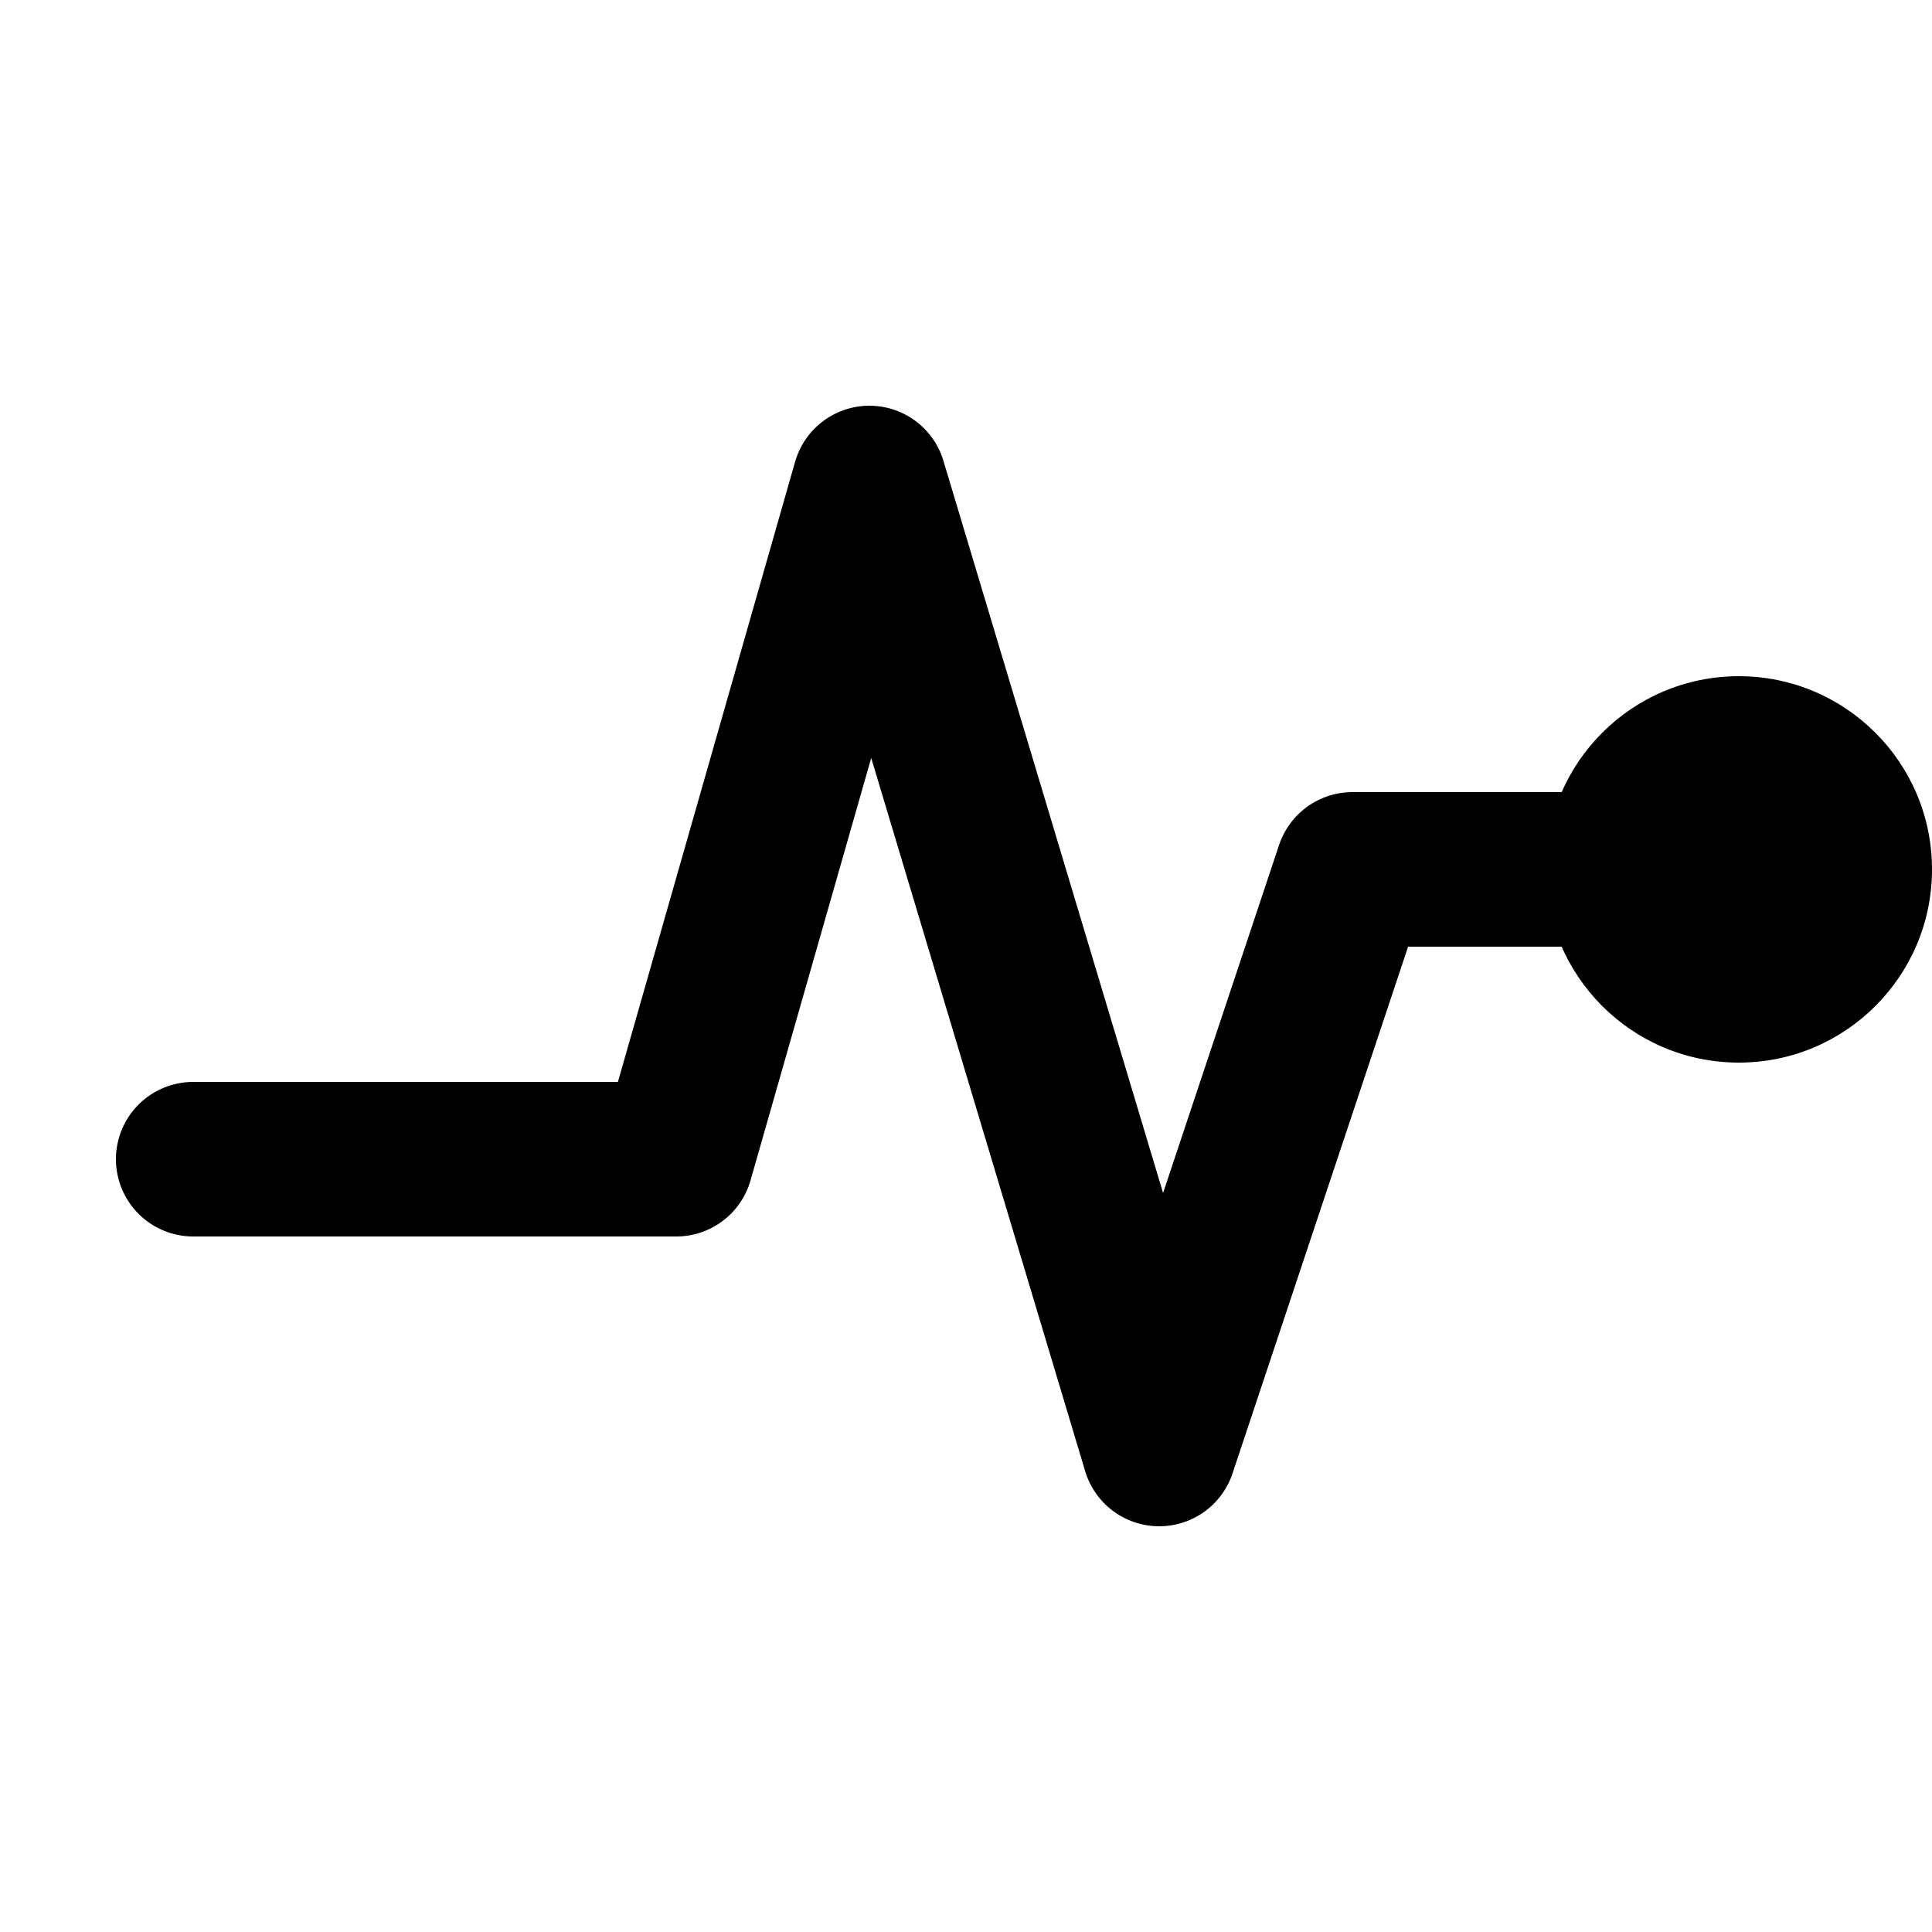
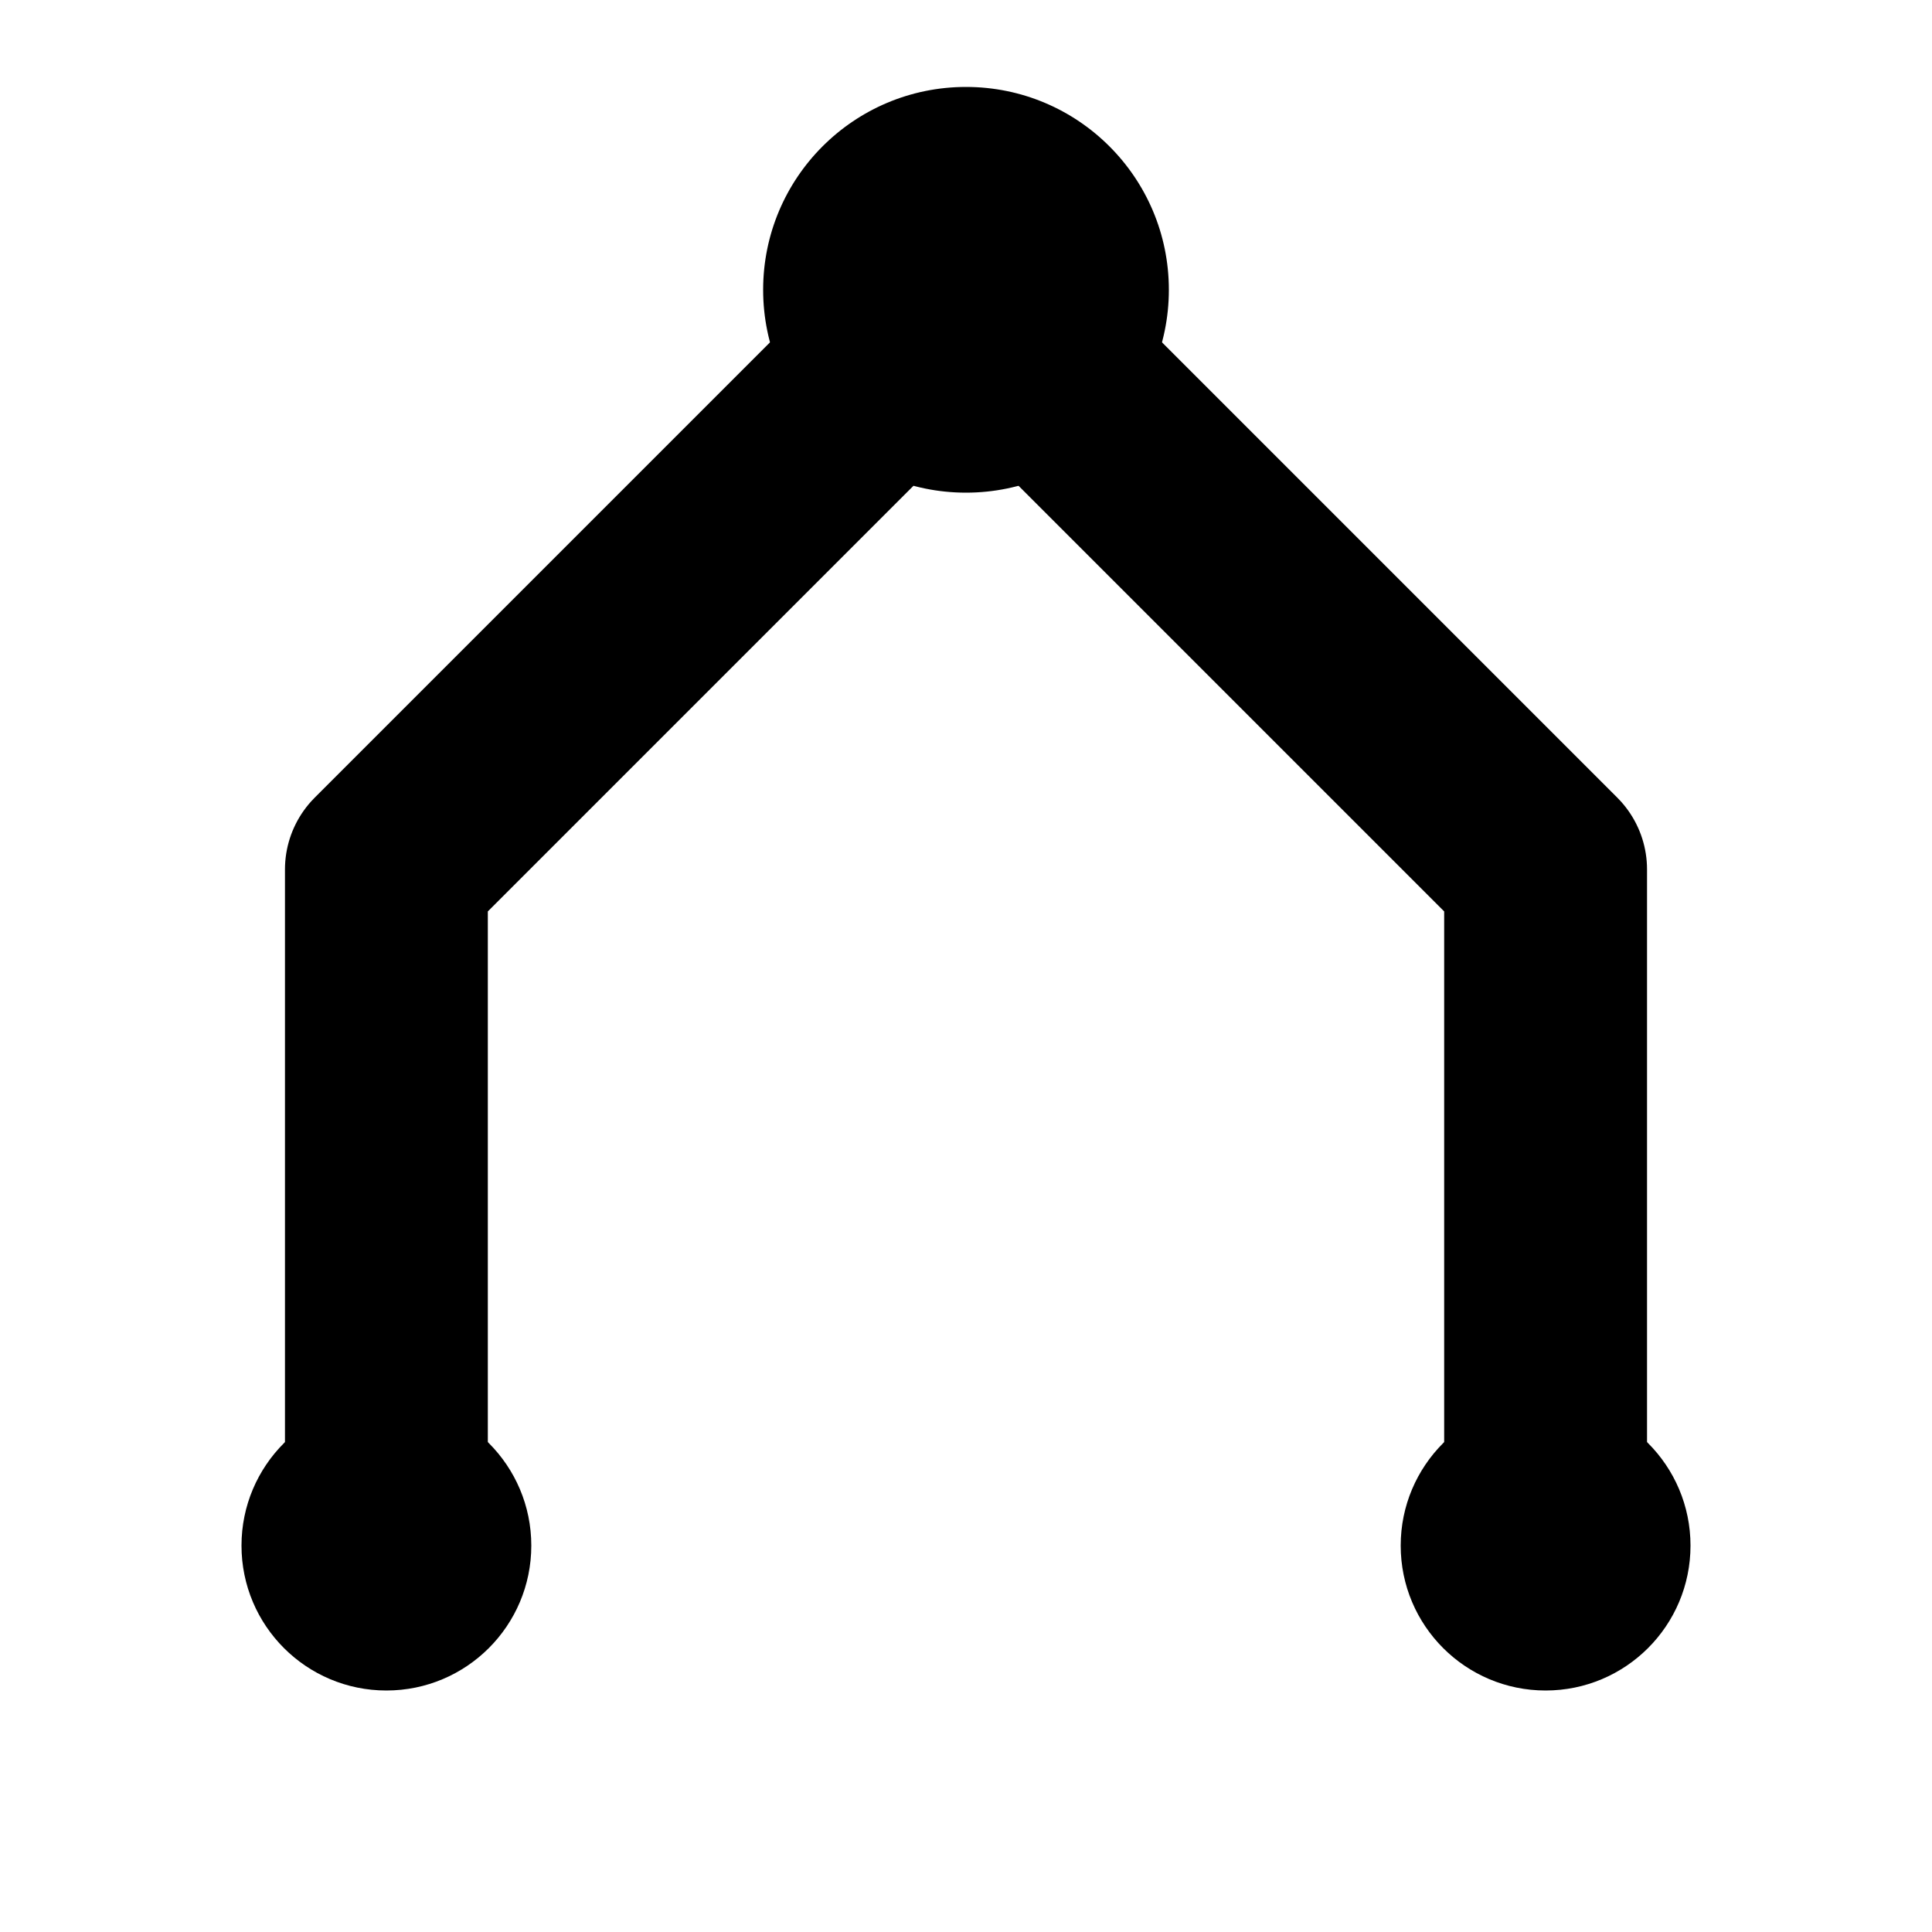
<svg xmlns="http://www.w3.org/2000/svg" viewBox="0 0 20 20" width="20" height="20" role="img" aria-label="INOVIXUX mark, single color black">
-   <path d="M2 12 L7 12 L9 5 L12 15 L14 9 L18 9" fill="none" stroke="#000000" stroke-width="1.6" stroke-linecap="round" stroke-linejoin="round" />
-   <circle cx="18" cy="9" r="2" fill="#000000" />
+   <path d="M4 16 L4 9 L10 3 L16 9 L16 16" fill="none" stroke="#000000" stroke-width="2.1" stroke-linecap="round" stroke-linejoin="round" />
+   <circle cx="10" cy="3" r="2.1" fill="#000000" />
+   <circle cx="4" cy="16" r="1.5" fill="#000000" />
+   <circle cx="16" cy="16" r="1.5" fill="#000000" />
</svg>
